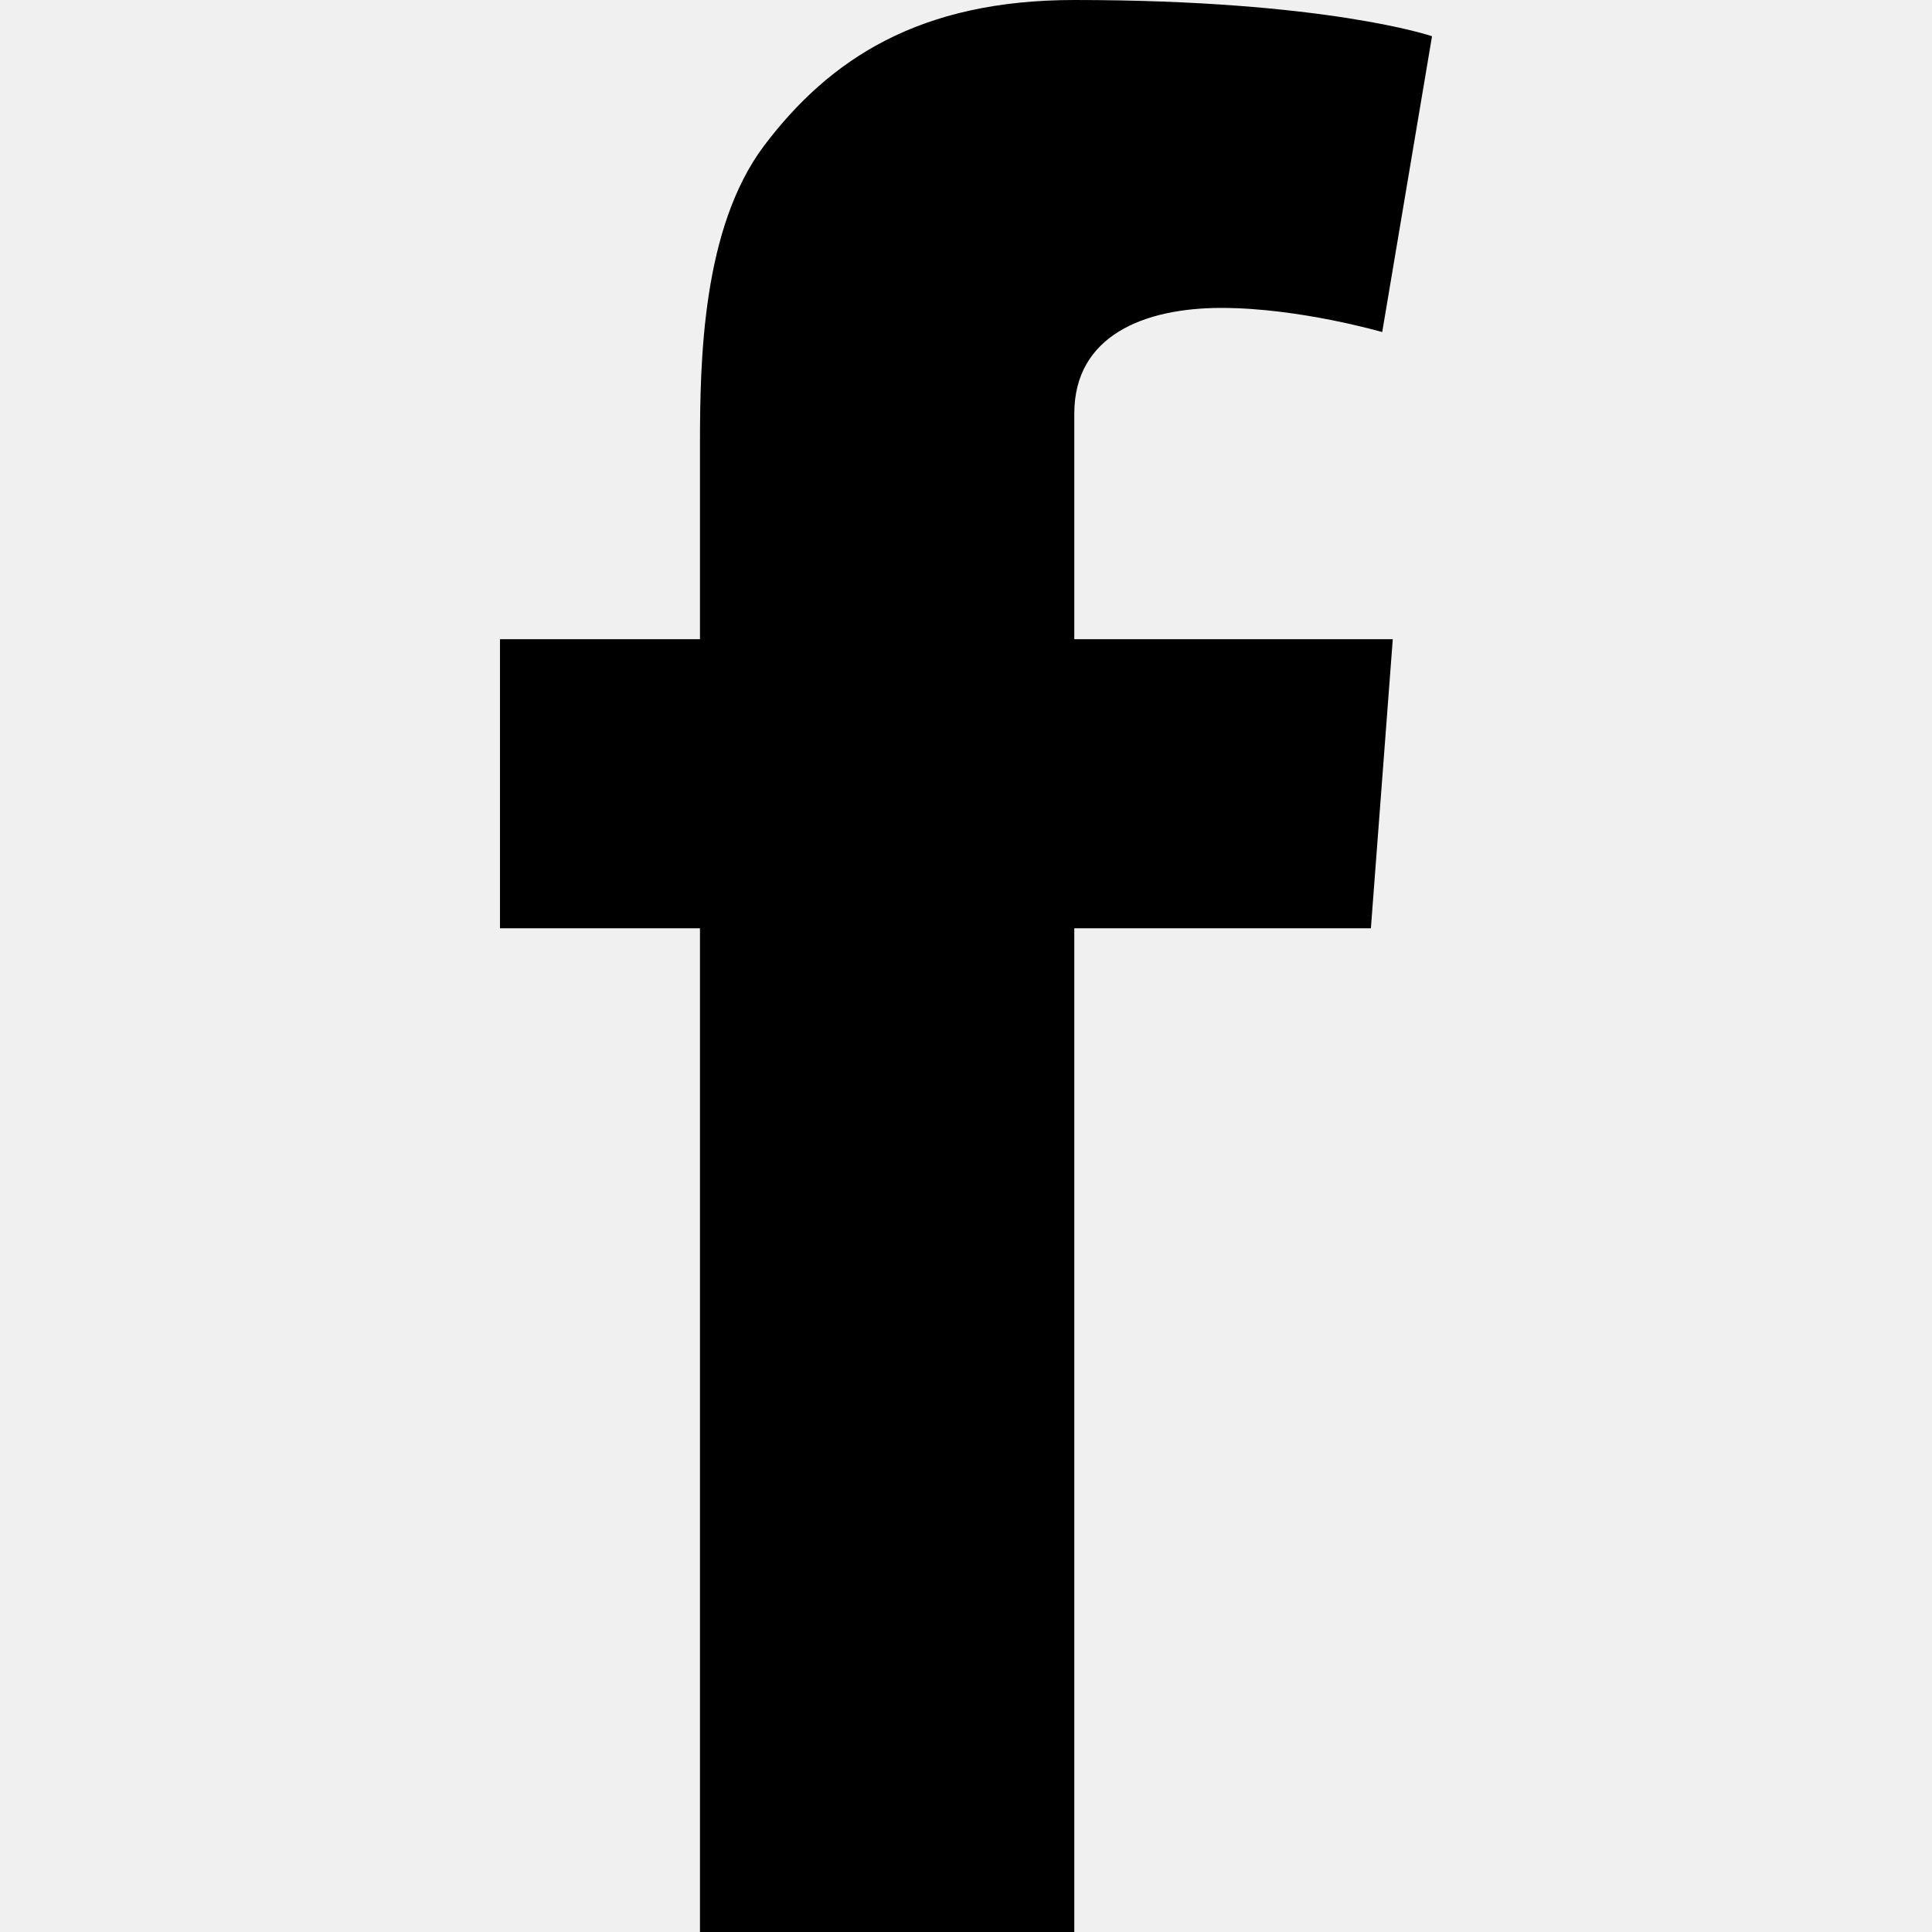
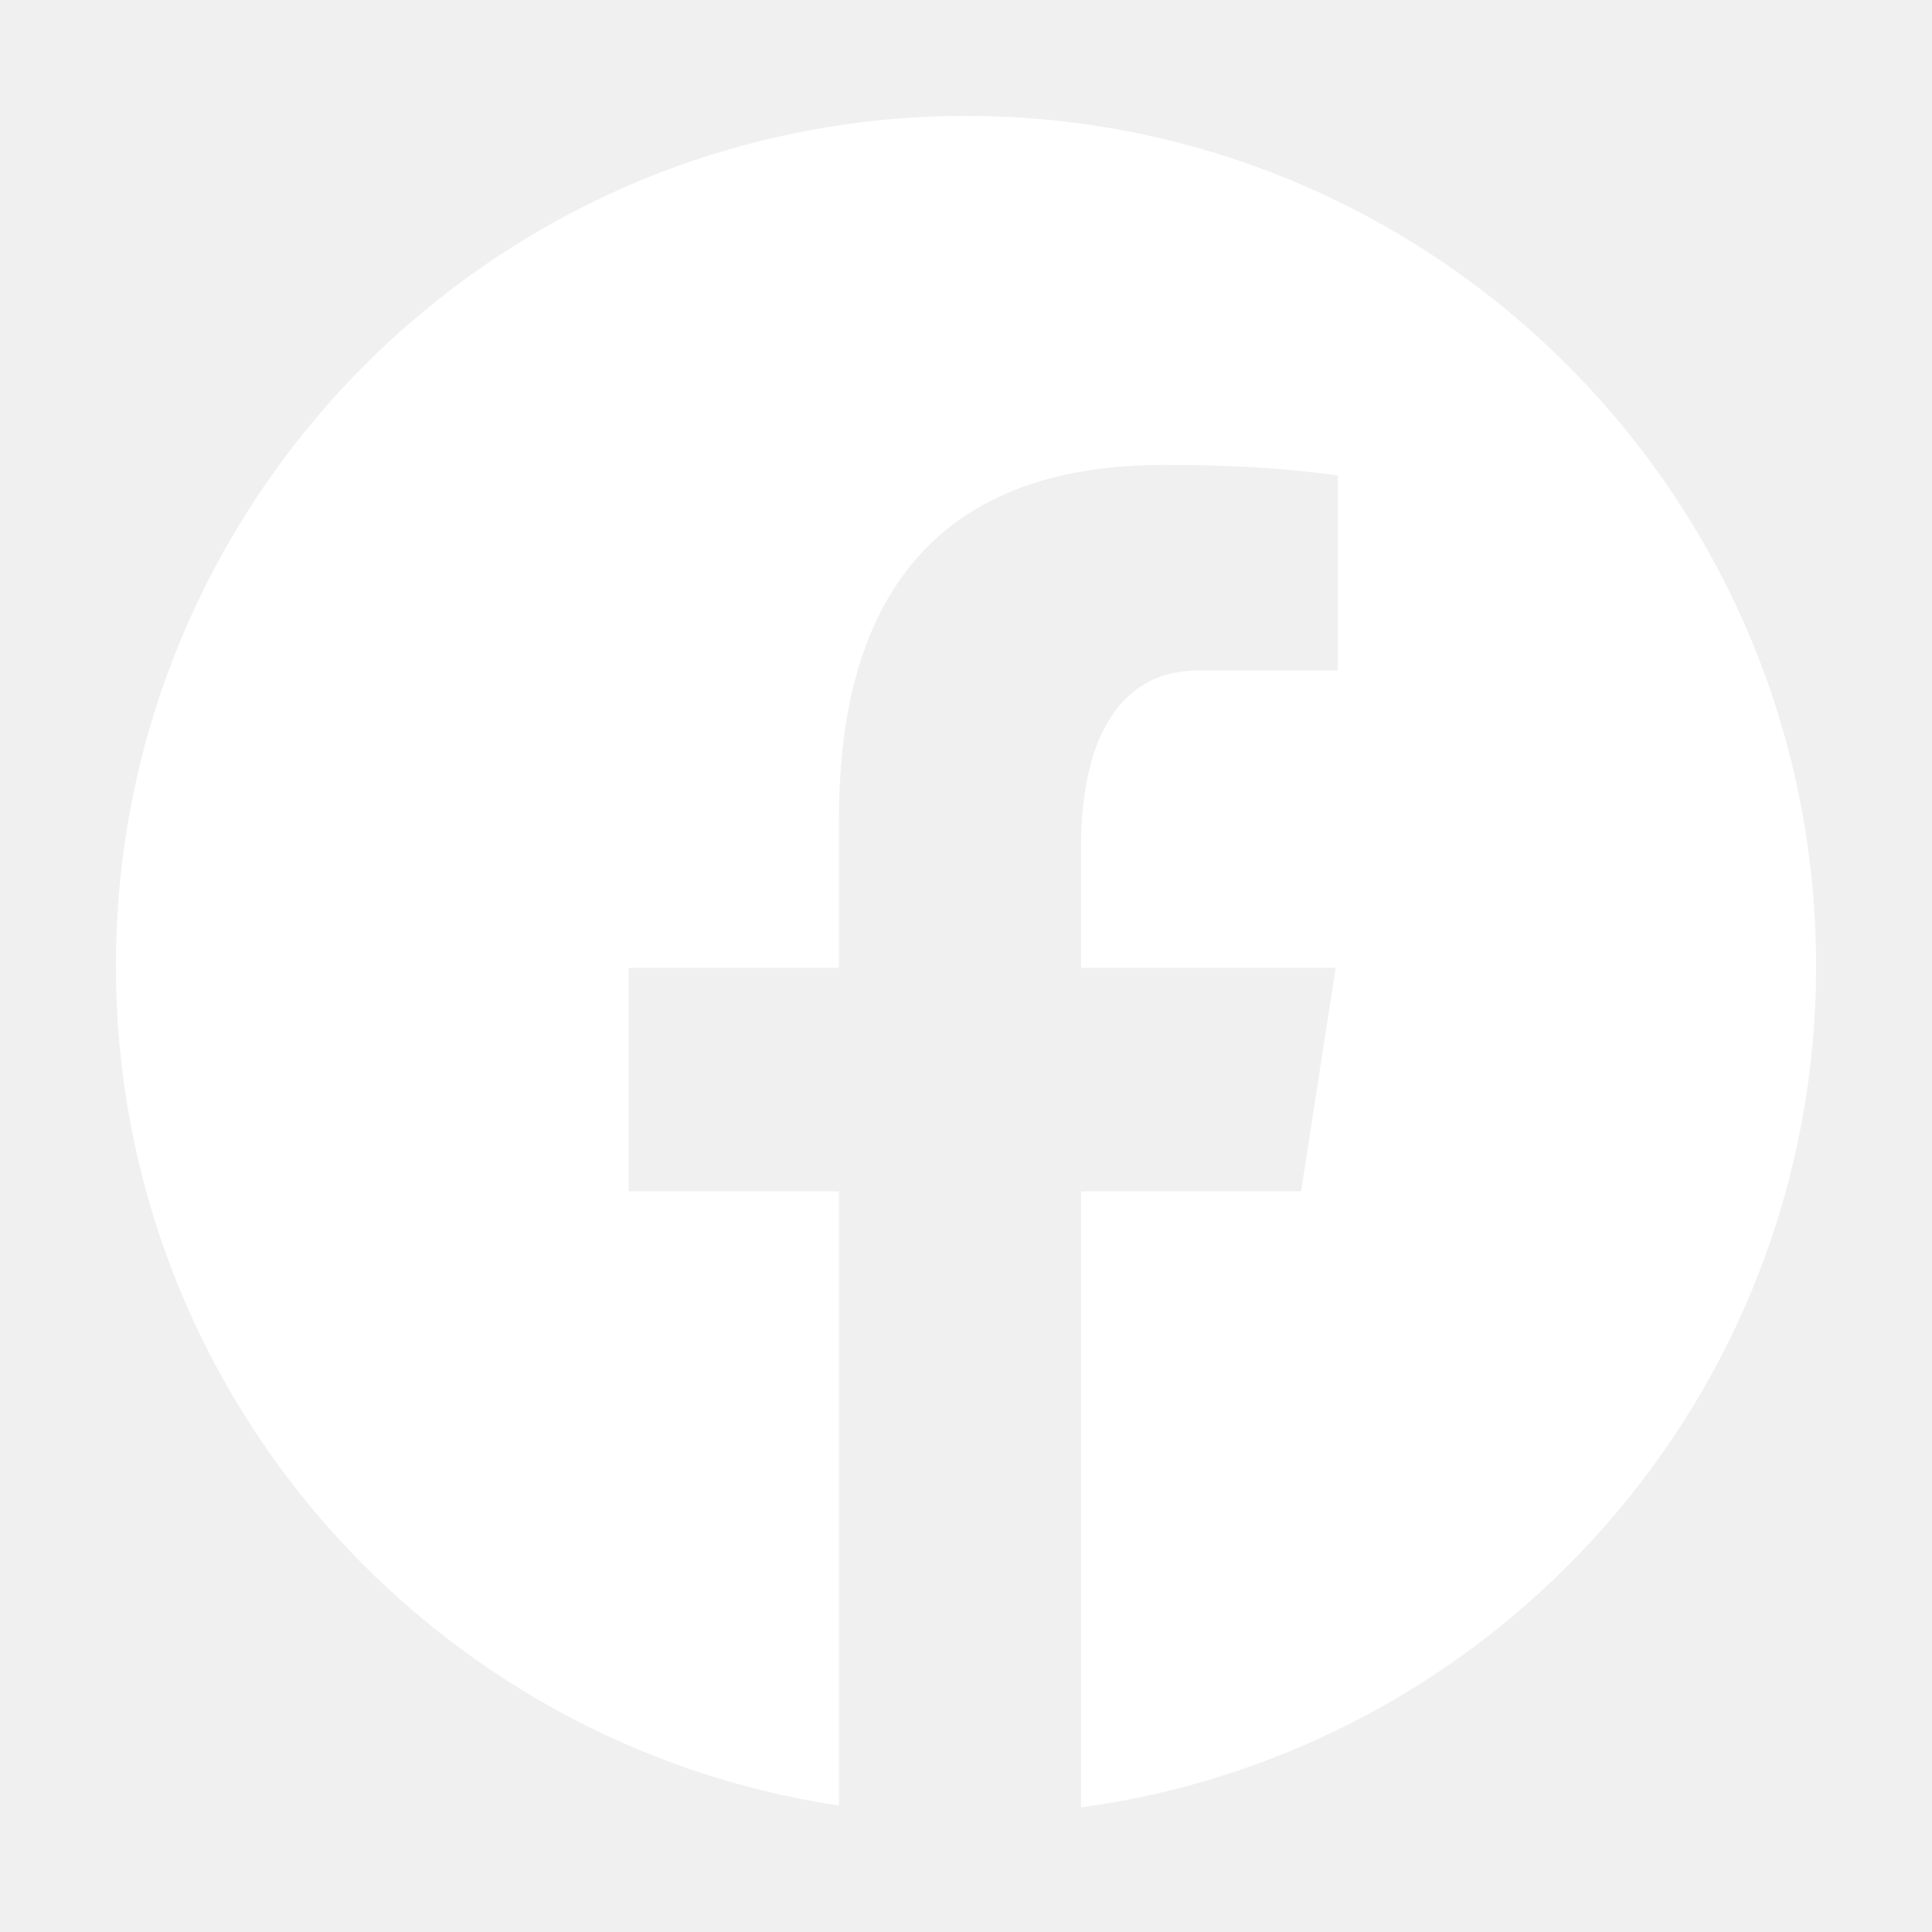
- <svg xmlns="http://www.w3.org/2000/svg" fill="#000000" height="800px" width="800px" version="1.1" id="Layer_1" viewBox="-337 273 123.5 256" xml:space="preserve">
-   <path d="M-260.9,327.8c0-10.3,9.2-14,19.5-14c10.3,0,21.3,3.2,21.3,3.2l6.6-39.2c0,0-14-4.8-47.4-4.8c-20.5,0-32.4,7.8-41.1,19.3  c-8.2,10.9-8.5,28.4-8.5,39.7v25.7H-337V396h26.5v133h49.6V396h39.3l2.9-38.3h-42.2V327.8z" />
+ <svg xmlns="http://www.w3.org/2000/svg" viewBox="0,0,256,256" width="50px" height="50px" fill-rule="nonzero">
+   <g fill="#ffffff" fill-rule="nonzero" stroke="none" stroke-width="1" stroke-linecap="butt" stroke-linejoin="miter" stroke-miterlimit="10" stroke-dasharray="" stroke-dashoffset="0" font-family="none" font-weight="none" font-size="none" text-anchor="none" style="mix-blend-mode: normal">
+     <g transform="scale(5.12,5.12)">
+       <path d="M25,3c-12.15,0 -22,9.85 -22,22c0,11.03 8.125,20.137 18.712,21.728v-15.897h-5.443v-5.783h5.443v-3.848c0,-6.371 3.104,-9.168 8.399,-9.168c2.536,0 3.877,0.188 4.512,0.274v5.048h-3.612c-2.248,0 -3.033,2.131 -3.033,4.533v3.161h6.588l-0.894,5.783h-5.694v15.944c10.738,-1.457 19.022,-10.638 19.022,-21.775c0,-12.15 -9.85,-22 -22,-22z" />
+     </g>
+   </g>
</svg>
